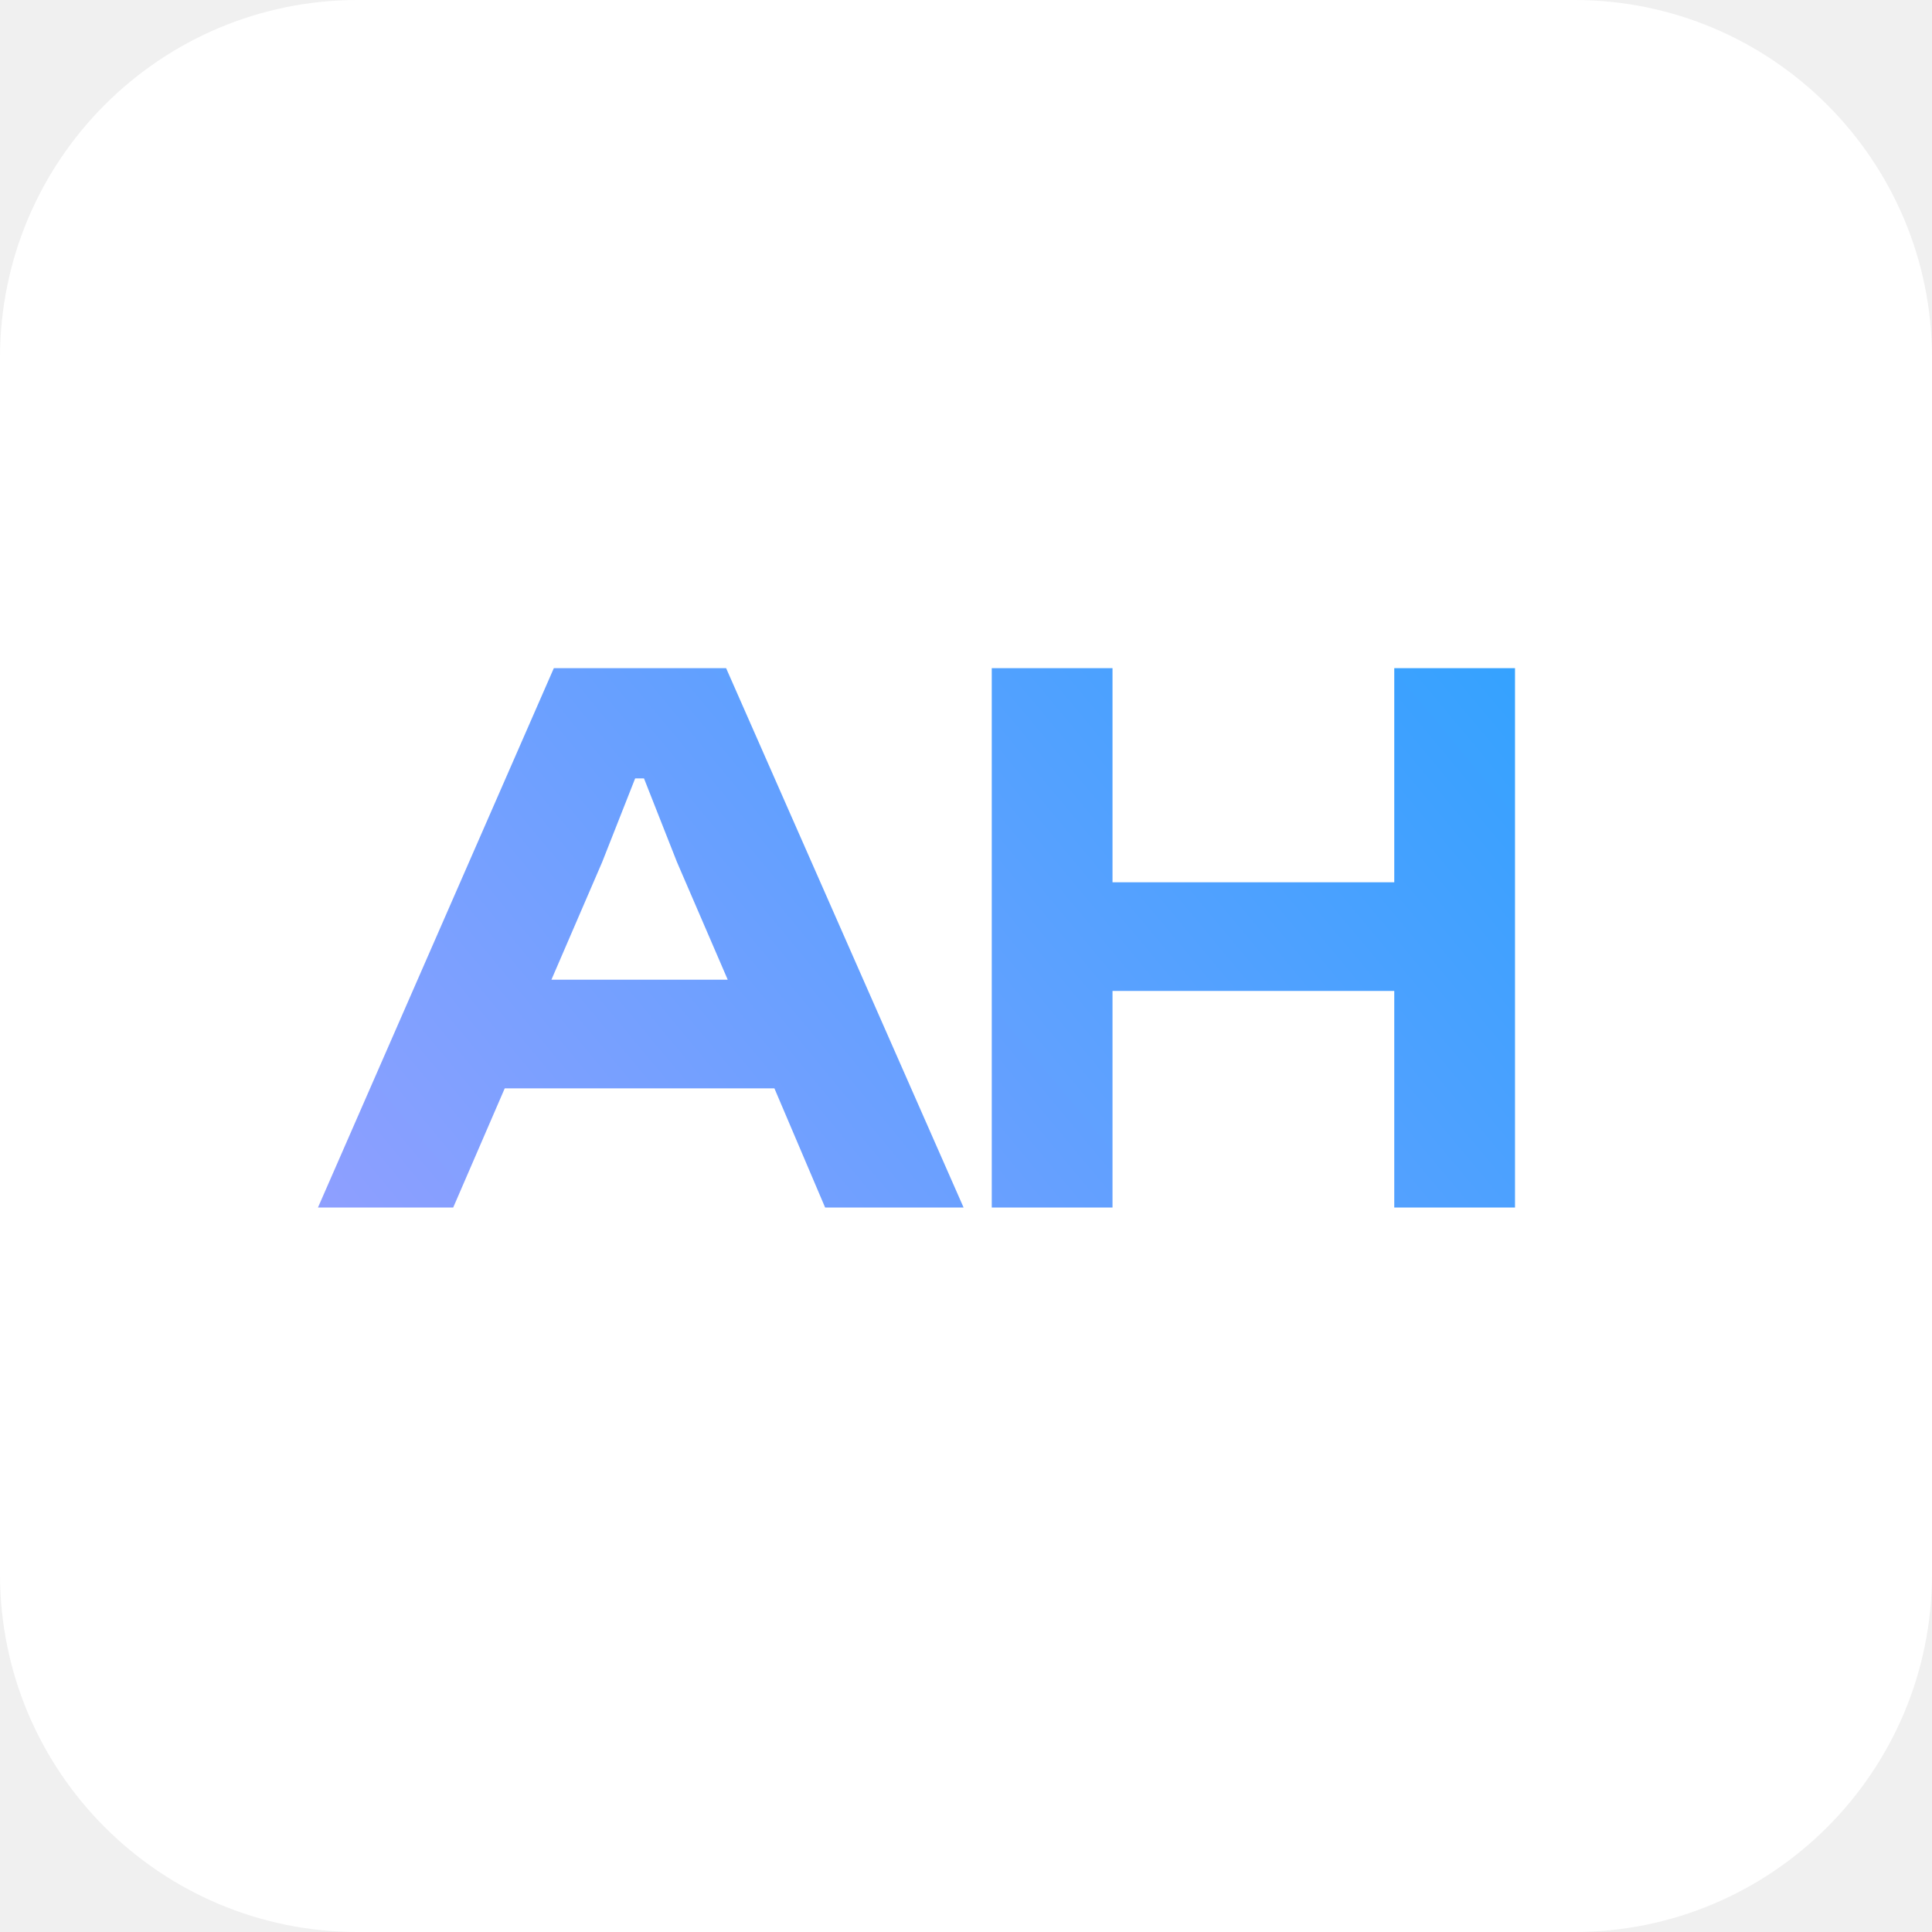
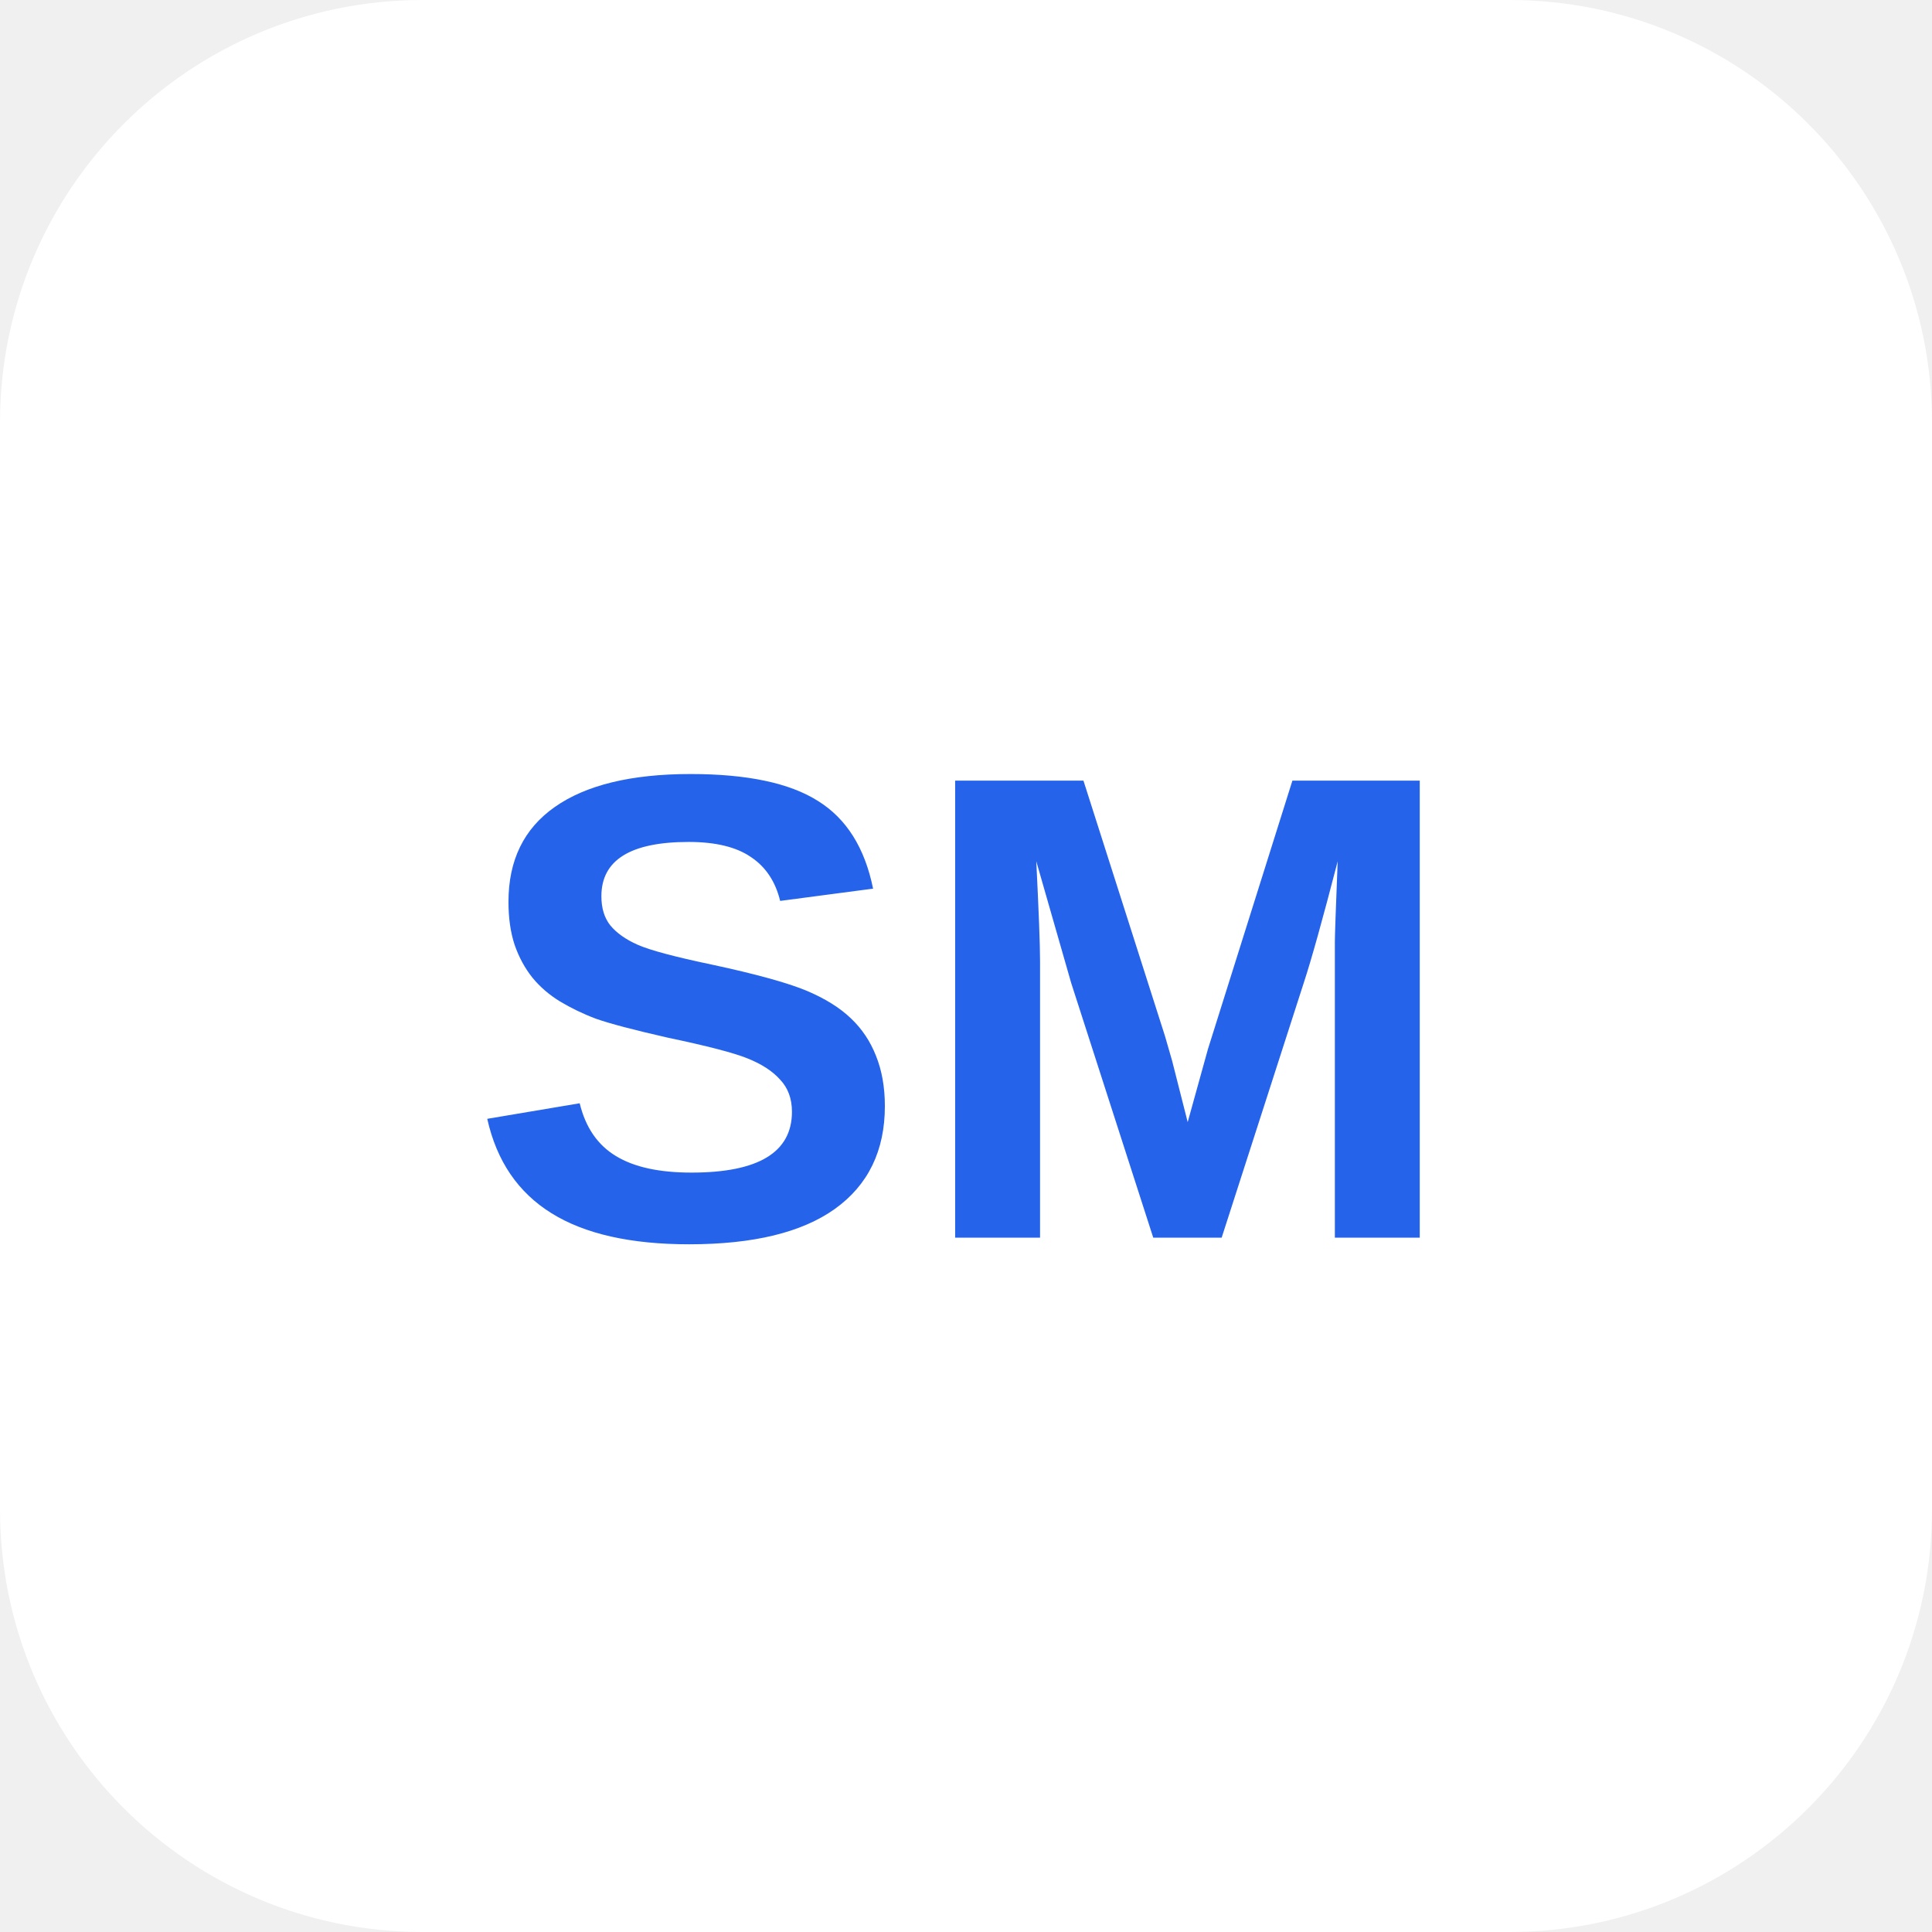
- <svg xmlns="http://www.w3.org/2000/svg" width="48" height="48" viewBox="0 0 48 48" fill="none">
-   <rect width="48" height="48" rx="8.889" fill="white" />
-   <path d="M11.26 30H7.9L13.76 16.6H18.04L23.94 30H20.5L19.24 27.04H12.54L11.26 30ZM14.96 21.42L13.7 24.34H18.08L16.82 21.42L16 19.34H15.78L14.96 21.42ZM27.64 30H24.64V16.6H27.64V21.92H34.64V16.6H37.64V30H34.64V24.62H27.64V30Z" fill="url(#paint0_linear_1545_39)" />
-   <defs>
-     <linearGradient id="paint0_linear_1545_39" x1="8" y1="35.5" x2="38.011" y2="10.548" gradientUnits="userSpaceOnUse">
-       <stop stop-color="#989FFF" />
-       <stop offset="1" stop-color="#29A2FF" />
-     </linearGradient>
-   </defs>
+ <svg xmlns="http://www.w3.org/2000/svg" width="64" height="64" viewBox="0 0 64 64">
+   <rect width="64" height="64" rx="14" fill="#ffffff" />
+   <text x="32" y="41" font-family="Poppins, Arial, sans-serif" font-size="22" font-weight="700" fill="#2563eb" text-anchor="middle">SM</text>
</svg>
